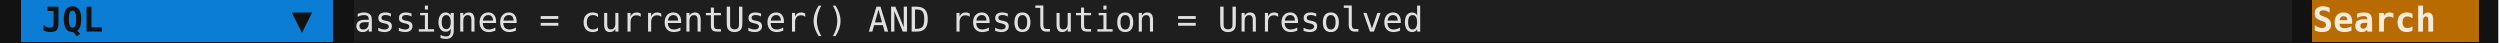
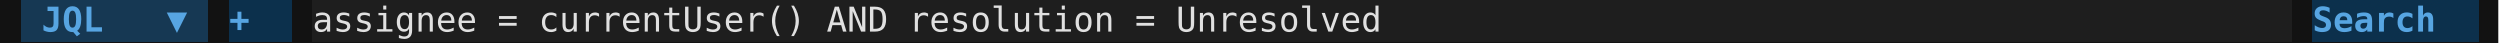
<svg xmlns="http://www.w3.org/2000/svg" class="rich-terminal" viewBox="0 0 1464.0 24.65" width="1464.0" height="24.65">
  <style>

    @font-face {
        font-family: "Fira Code";
        src: local("FiraCode-Regular"),
                url("https://cdnjs.cloudflare.com/ajax/libs/firacode/6.2.0/woff2/FiraCode-Regular.woff2") format("woff2"),
                url("https://cdnjs.cloudflare.com/ajax/libs/firacode/6.2.0/woff/FiraCode-Regular.woff") format("woff");
        font-style: normal;
        font-weight: 400;
    }
    @font-face {
        font-family: "Fira Code";
        src: local("FiraCode-Bold"),
                url("https://cdnjs.cloudflare.com/ajax/libs/firacode/6.2.0/woff2/FiraCode-Bold.woff2") format("woff2"),
                url("https://cdnjs.cloudflare.com/ajax/libs/firacode/6.2.0/woff/FiraCode-Bold.woff") format("woff");
        font-style: bold;
        font-weight: 700;
    }

-     .terminal-4195713151-matrix {
+     .terminal-4157466676-matrix {
        font-family: Fira Code, monospace;
        font-size: 20px;
        line-height: 24.4px;
        font-variant-east-asian: full-width;
    }

-     .terminal-4195713151-title {
+     .terminal-4157466676-title {
        font-size: 18px;
        font-weight: bold;
        font-family: arial;
    }

-     .terminal-4195713151-r1 { fill: #c5c8c6 }
- .terminal-4195713151-r2 { fill: #121212;font-weight: bold }
- .terminal-4195713151-r3 { fill: #e0e0e0 }
- .terminal-4195713151-r4 { fill: #f5ebdd;font-weight: bold }
+     .terminal-4157466676-r1 { fill: #c5c8c6 }
+ .terminal-4157466676-r2 { fill: #57a5e2;font-weight: bold }
+ .terminal-4157466676-r3 { fill: #e0e0e0 }
    </style>
  <defs>
-     <clipPath id="terminal-4195713151-clip-terminal">
+     <clipPath id="terminal-4157466676-clip-terminal">
      <rect x="0" y="0" width="1463.0" height="975.0" />
    </clipPath>
-     <clipPath id="terminal-4195713151-line-0">
+     <clipPath id="terminal-4157466676-line-0">
      <rect x="0" y="1.5" width="1464" height="24.65" />
    </clipPath>
-     <clipPath id="terminal-4195713151-line-1">
+     <clipPath id="terminal-4157466676-line-1">
      <rect x="0" y="25.9" width="1464" height="24.65" />
    </clipPath>
-     <clipPath id="terminal-4195713151-line-2">
+     <clipPath id="terminal-4157466676-line-2">
      <rect x="0" y="50.3" width="1464" height="24.65" />
    </clipPath>
-     <clipPath id="terminal-4195713151-line-3">
+     <clipPath id="terminal-4157466676-line-3">
      <rect x="0" y="74.7" width="1464" height="24.65" />
    </clipPath>
-     <clipPath id="terminal-4195713151-line-4">
+     <clipPath id="terminal-4157466676-line-4">
      <rect x="0" y="99.1" width="1464" height="24.65" />
    </clipPath>
-     <clipPath id="terminal-4195713151-line-5">
+     <clipPath id="terminal-4157466676-line-5">
      <rect x="0" y="123.5" width="1464" height="24.65" />
    </clipPath>
-     <clipPath id="terminal-4195713151-line-6">
+     <clipPath id="terminal-4157466676-line-6">
      <rect x="0" y="147.9" width="1464" height="24.65" />
    </clipPath>
-     <clipPath id="terminal-4195713151-line-7">
+     <clipPath id="terminal-4157466676-line-7">
      <rect x="0" y="172.3" width="1464" height="24.65" />
    </clipPath>
-     <clipPath id="terminal-4195713151-line-8">
+     <clipPath id="terminal-4157466676-line-8">
      <rect x="0" y="196.7" width="1464" height="24.65" />
    </clipPath>
-     <clipPath id="terminal-4195713151-line-9">
+     <clipPath id="terminal-4157466676-line-9">
      <rect x="0" y="221.1" width="1464" height="24.65" />
    </clipPath>
-     <clipPath id="terminal-4195713151-line-10">
+     <clipPath id="terminal-4157466676-line-10">
      <rect x="0" y="245.5" width="1464" height="24.65" />
    </clipPath>
-     <clipPath id="terminal-4195713151-line-11">
+     <clipPath id="terminal-4157466676-line-11">
      <rect x="0" y="269.9" width="1464" height="24.65" />
    </clipPath>
-     <clipPath id="terminal-4195713151-line-12">
+     <clipPath id="terminal-4157466676-line-12">
      <rect x="0" y="294.3" width="1464" height="24.65" />
    </clipPath>
-     <clipPath id="terminal-4195713151-line-13">
+     <clipPath id="terminal-4157466676-line-13">
      <rect x="0" y="318.7" width="1464" height="24.65" />
    </clipPath>
-     <clipPath id="terminal-4195713151-line-14">
+     <clipPath id="terminal-4157466676-line-14">
      <rect x="0" y="343.1" width="1464" height="24.65" />
    </clipPath>
-     <clipPath id="terminal-4195713151-line-15">
+     <clipPath id="terminal-4157466676-line-15">
      <rect x="0" y="367.5" width="1464" height="24.65" />
    </clipPath>
-     <clipPath id="terminal-4195713151-line-16">
+     <clipPath id="terminal-4157466676-line-16">
      <rect x="0" y="391.9" width="1464" height="24.65" />
    </clipPath>
-     <clipPath id="terminal-4195713151-line-17">
+     <clipPath id="terminal-4157466676-line-17">
      <rect x="0" y="416.3" width="1464" height="24.65" />
    </clipPath>
-     <clipPath id="terminal-4195713151-line-18">
+     <clipPath id="terminal-4157466676-line-18">
      <rect x="0" y="440.7" width="1464" height="24.65" />
    </clipPath>
-     <clipPath id="terminal-4195713151-line-19">
+     <clipPath id="terminal-4157466676-line-19">
      <rect x="0" y="465.1" width="1464" height="24.65" />
    </clipPath>
-     <clipPath id="terminal-4195713151-line-20">
+     <clipPath id="terminal-4157466676-line-20">
      <rect x="0" y="489.5" width="1464" height="24.65" />
    </clipPath>
-     <clipPath id="terminal-4195713151-line-21">
+     <clipPath id="terminal-4157466676-line-21">
      <rect x="0" y="513.9" width="1464" height="24.65" />
    </clipPath>
-     <clipPath id="terminal-4195713151-line-22">
+     <clipPath id="terminal-4157466676-line-22">
      <rect x="0" y="538.3" width="1464" height="24.65" />
    </clipPath>
-     <clipPath id="terminal-4195713151-line-23">
+     <clipPath id="terminal-4157466676-line-23">
      <rect x="0" y="562.7" width="1464" height="24.65" />
    </clipPath>
-     <clipPath id="terminal-4195713151-line-24">
+     <clipPath id="terminal-4157466676-line-24">
      <rect x="0" y="587.1" width="1464" height="24.65" />
    </clipPath>
-     <clipPath id="terminal-4195713151-line-25">
+     <clipPath id="terminal-4157466676-line-25">
      <rect x="0" y="611.5" width="1464" height="24.65" />
    </clipPath>
-     <clipPath id="terminal-4195713151-line-26">
+     <clipPath id="terminal-4157466676-line-26">
      <rect x="0" y="635.9" width="1464" height="24.65" />
    </clipPath>
-     <clipPath id="terminal-4195713151-line-27">
+     <clipPath id="terminal-4157466676-line-27">
      <rect x="0" y="660.3" width="1464" height="24.65" />
    </clipPath>
-     <clipPath id="terminal-4195713151-line-28">
+     <clipPath id="terminal-4157466676-line-28">
      <rect x="0" y="684.7" width="1464" height="24.65" />
    </clipPath>
-     <clipPath id="terminal-4195713151-line-29">
+     <clipPath id="terminal-4157466676-line-29">
      <rect x="0" y="709.1" width="1464" height="24.65" />
    </clipPath>
-     <clipPath id="terminal-4195713151-line-30">
+     <clipPath id="terminal-4157466676-line-30">
      <rect x="0" y="733.5" width="1464" height="24.65" />
    </clipPath>
-     <clipPath id="terminal-4195713151-line-31">
+     <clipPath id="terminal-4157466676-line-31">
      <rect x="0" y="757.9" width="1464" height="24.65" />
    </clipPath>
-     <clipPath id="terminal-4195713151-line-32">
+     <clipPath id="terminal-4157466676-line-32">
      <rect x="0" y="782.3" width="1464" height="24.65" />
    </clipPath>
-     <clipPath id="terminal-4195713151-line-33">
+     <clipPath id="terminal-4157466676-line-33">
      <rect x="0" y="806.7" width="1464" height="24.65" />
    </clipPath>
-     <clipPath id="terminal-4195713151-line-34">
+     <clipPath id="terminal-4157466676-line-34">
      <rect x="0" y="831.1" width="1464" height="24.65" />
    </clipPath>
-     <clipPath id="terminal-4195713151-line-35">
+     <clipPath id="terminal-4157466676-line-35">
      <rect x="0" y="855.5" width="1464" height="24.65" />
    </clipPath>
-     <clipPath id="terminal-4195713151-line-36">
+     <clipPath id="terminal-4157466676-line-36">
      <rect x="0" y="879.9" width="1464" height="24.65" />
    </clipPath>
-     <clipPath id="terminal-4195713151-line-37">
+     <clipPath id="terminal-4157466676-line-37">
      <rect x="0" y="904.3" width="1464" height="24.65" />
    </clipPath>
-     <clipPath id="terminal-4195713151-line-38">
+     <clipPath id="terminal-4157466676-line-38">
      <rect x="0" y="928.7" width="1464" height="24.65" />
    </clipPath>
  </defs>
-   <g clip-path="url(#terminal-4195713151-clip-terminal)" transform="translate(-0.0,-25.9)">
+   <g clip-path="url(#terminal-4157466676-clip-terminal)" transform="translate(-0.0,-25.9)">
    <rect fill="#121212" x="0" y="1.5" width="1464" height="24.65" shape-rendering="crispEdges" />
    <rect fill="#121212" x="0" y="25.9" width="12.2" height="24.65" shape-rendering="crispEdges" />
-     <rect fill="#0c7dd4" x="12.2" y="25.9" width="12.2" height="24.65" shape-rendering="crispEdges" />
-     <rect fill="#0c7dd4" x="24.4" y="25.9" width="36.6" height="24.65" shape-rendering="crispEdges" />
-     <rect fill="#0c7dd4" x="61" y="25.9" width="109.8" height="24.65" shape-rendering="crispEdges" />
-     <rect fill="#0c7dd4" x="170.8" y="25.9" width="12.2" height="24.65" shape-rendering="crispEdges" />
-     <rect fill="#0c7dd4" x="183" y="25.9" width="12.2" height="24.65" shape-rendering="crispEdges" />
-     <rect fill="#121212" x="195.2" y="25.9" width="12.2" height="24.65" shape-rendering="crispEdges" />
-     <rect fill="#1e1e1e" x="207.4" y="25.9" width="1134.6" height="24.65" shape-rendering="crispEdges" />
+     <rect fill="#163853" x="12.2" y="25.9" width="12.2" height="24.65" shape-rendering="crispEdges" />
+     <rect fill="#163853" x="24.4" y="25.9" width="36.6" height="24.65" shape-rendering="crispEdges" />
+     <rect fill="#163853" x="61" y="25.9" width="36.6" height="24.65" shape-rendering="crispEdges" />
+     <rect fill="#163853" x="97.6" y="25.9" width="12.2" height="24.65" shape-rendering="crispEdges" />
+     <rect fill="#163853" x="109.8" y="25.9" width="12.2" height="24.65" shape-rendering="crispEdges" />
+     <rect fill="#121212" x="122" y="25.9" width="12.2" height="24.65" shape-rendering="crispEdges" />
+     <rect fill="#0c304c" x="134.2" y="25.9" width="36.6" height="24.65" shape-rendering="crispEdges" />
+     <rect fill="#121212" x="170.8" y="25.9" width="12.2" height="24.65" shape-rendering="crispEdges" />
+     <rect fill="#1e1e1e" x="183" y="25.9" width="1159" height="24.65" shape-rendering="crispEdges" />
    <rect fill="#121212" x="1342" y="25.9" width="12.2" height="24.65" shape-rendering="crispEdges" />
-     <rect fill="#b86b00" x="1354.2" y="25.9" width="97.6" height="24.65" shape-rendering="crispEdges" />
+     <rect fill="#0c304c" x="1354.2" y="25.9" width="97.6" height="24.65" shape-rendering="crispEdges" />
    <rect fill="#121212" x="1451.8" y="25.9" width="12.2" height="24.65" shape-rendering="crispEdges" />
    <rect fill="#121212" x="0" y="50.3" width="1464" height="24.65" shape-rendering="crispEdges" />
-     <g class="terminal-4195713151-matrix">
-       <text class="terminal-4195713151-r2" x="24.4" y="44.4" textLength="36.6" clip-path="url(#terminal-4195713151-line-1)">JQL</text>
-       <text class="terminal-4195713151-r2" x="170.8" y="44.4" textLength="12.2" clip-path="url(#terminal-4195713151-line-1)">▼</text>
-       <text class="terminal-4195713151-r3" x="207.4" y="44.4" textLength="1134.6" clip-path="url(#terminal-4195713151-line-1)">assignee = currentUser() AND resolution = Unresolved                                         </text>
-       <text class="terminal-4195713151-r4" x="1354.2" y="44.4" textLength="97.6" clip-path="url(#terminal-4195713151-line-1)"> Search </text>
+     <g class="terminal-4157466676-matrix">
+       <text class="terminal-4157466676-r2" x="24.4" y="44.4" textLength="36.6" clip-path="url(#terminal-4157466676-line-1)">JQL</text>
+       <text class="terminal-4157466676-r2" x="97.6" y="44.4" textLength="12.2" clip-path="url(#terminal-4157466676-line-1)">▼</text>
+       <text class="terminal-4157466676-r2" x="134.2" y="44.4" textLength="36.6" clip-path="url(#terminal-4157466676-line-1)"> + </text>
+       <text class="terminal-4157466676-r3" x="183" y="44.4" textLength="1159" clip-path="url(#terminal-4157466676-line-1)">assignee = currentUser() AND resolution = Unresolved                                           </text>
+       <text class="terminal-4157466676-r2" x="1354.2" y="44.4" textLength="97.6" clip-path="url(#terminal-4157466676-line-1)"> Search </text>
    </g>
  </g>
</svg>
